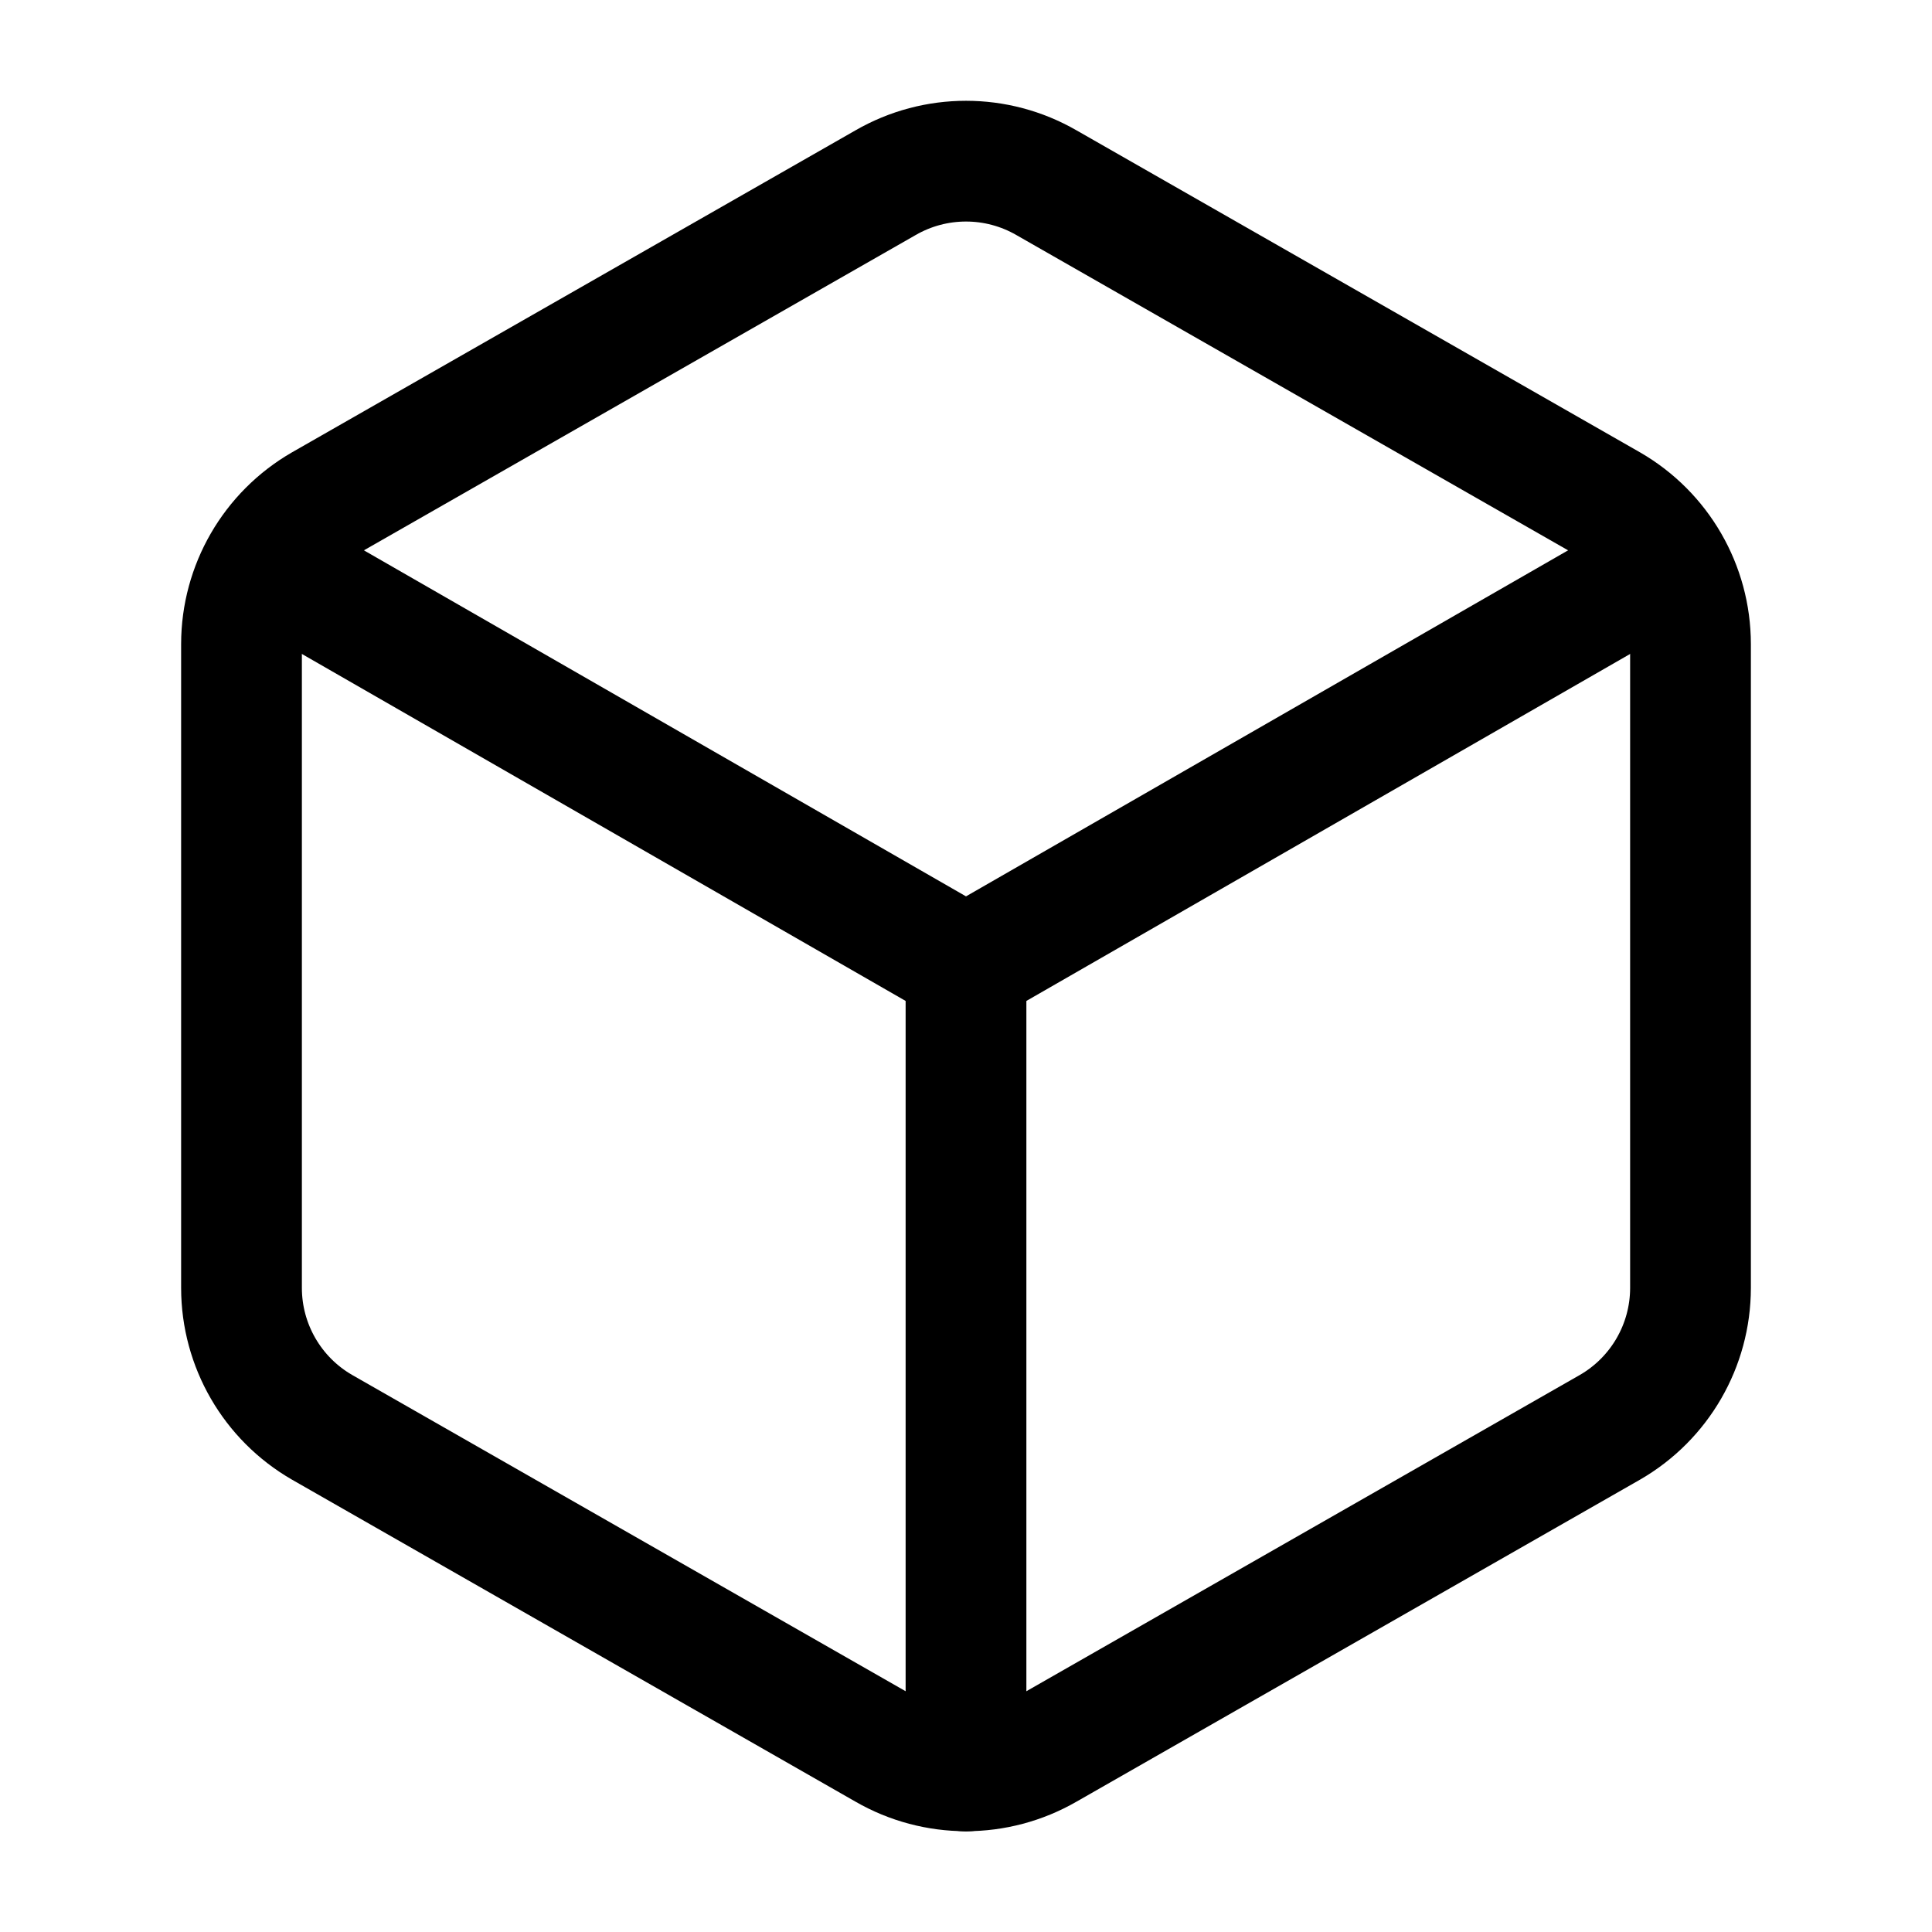
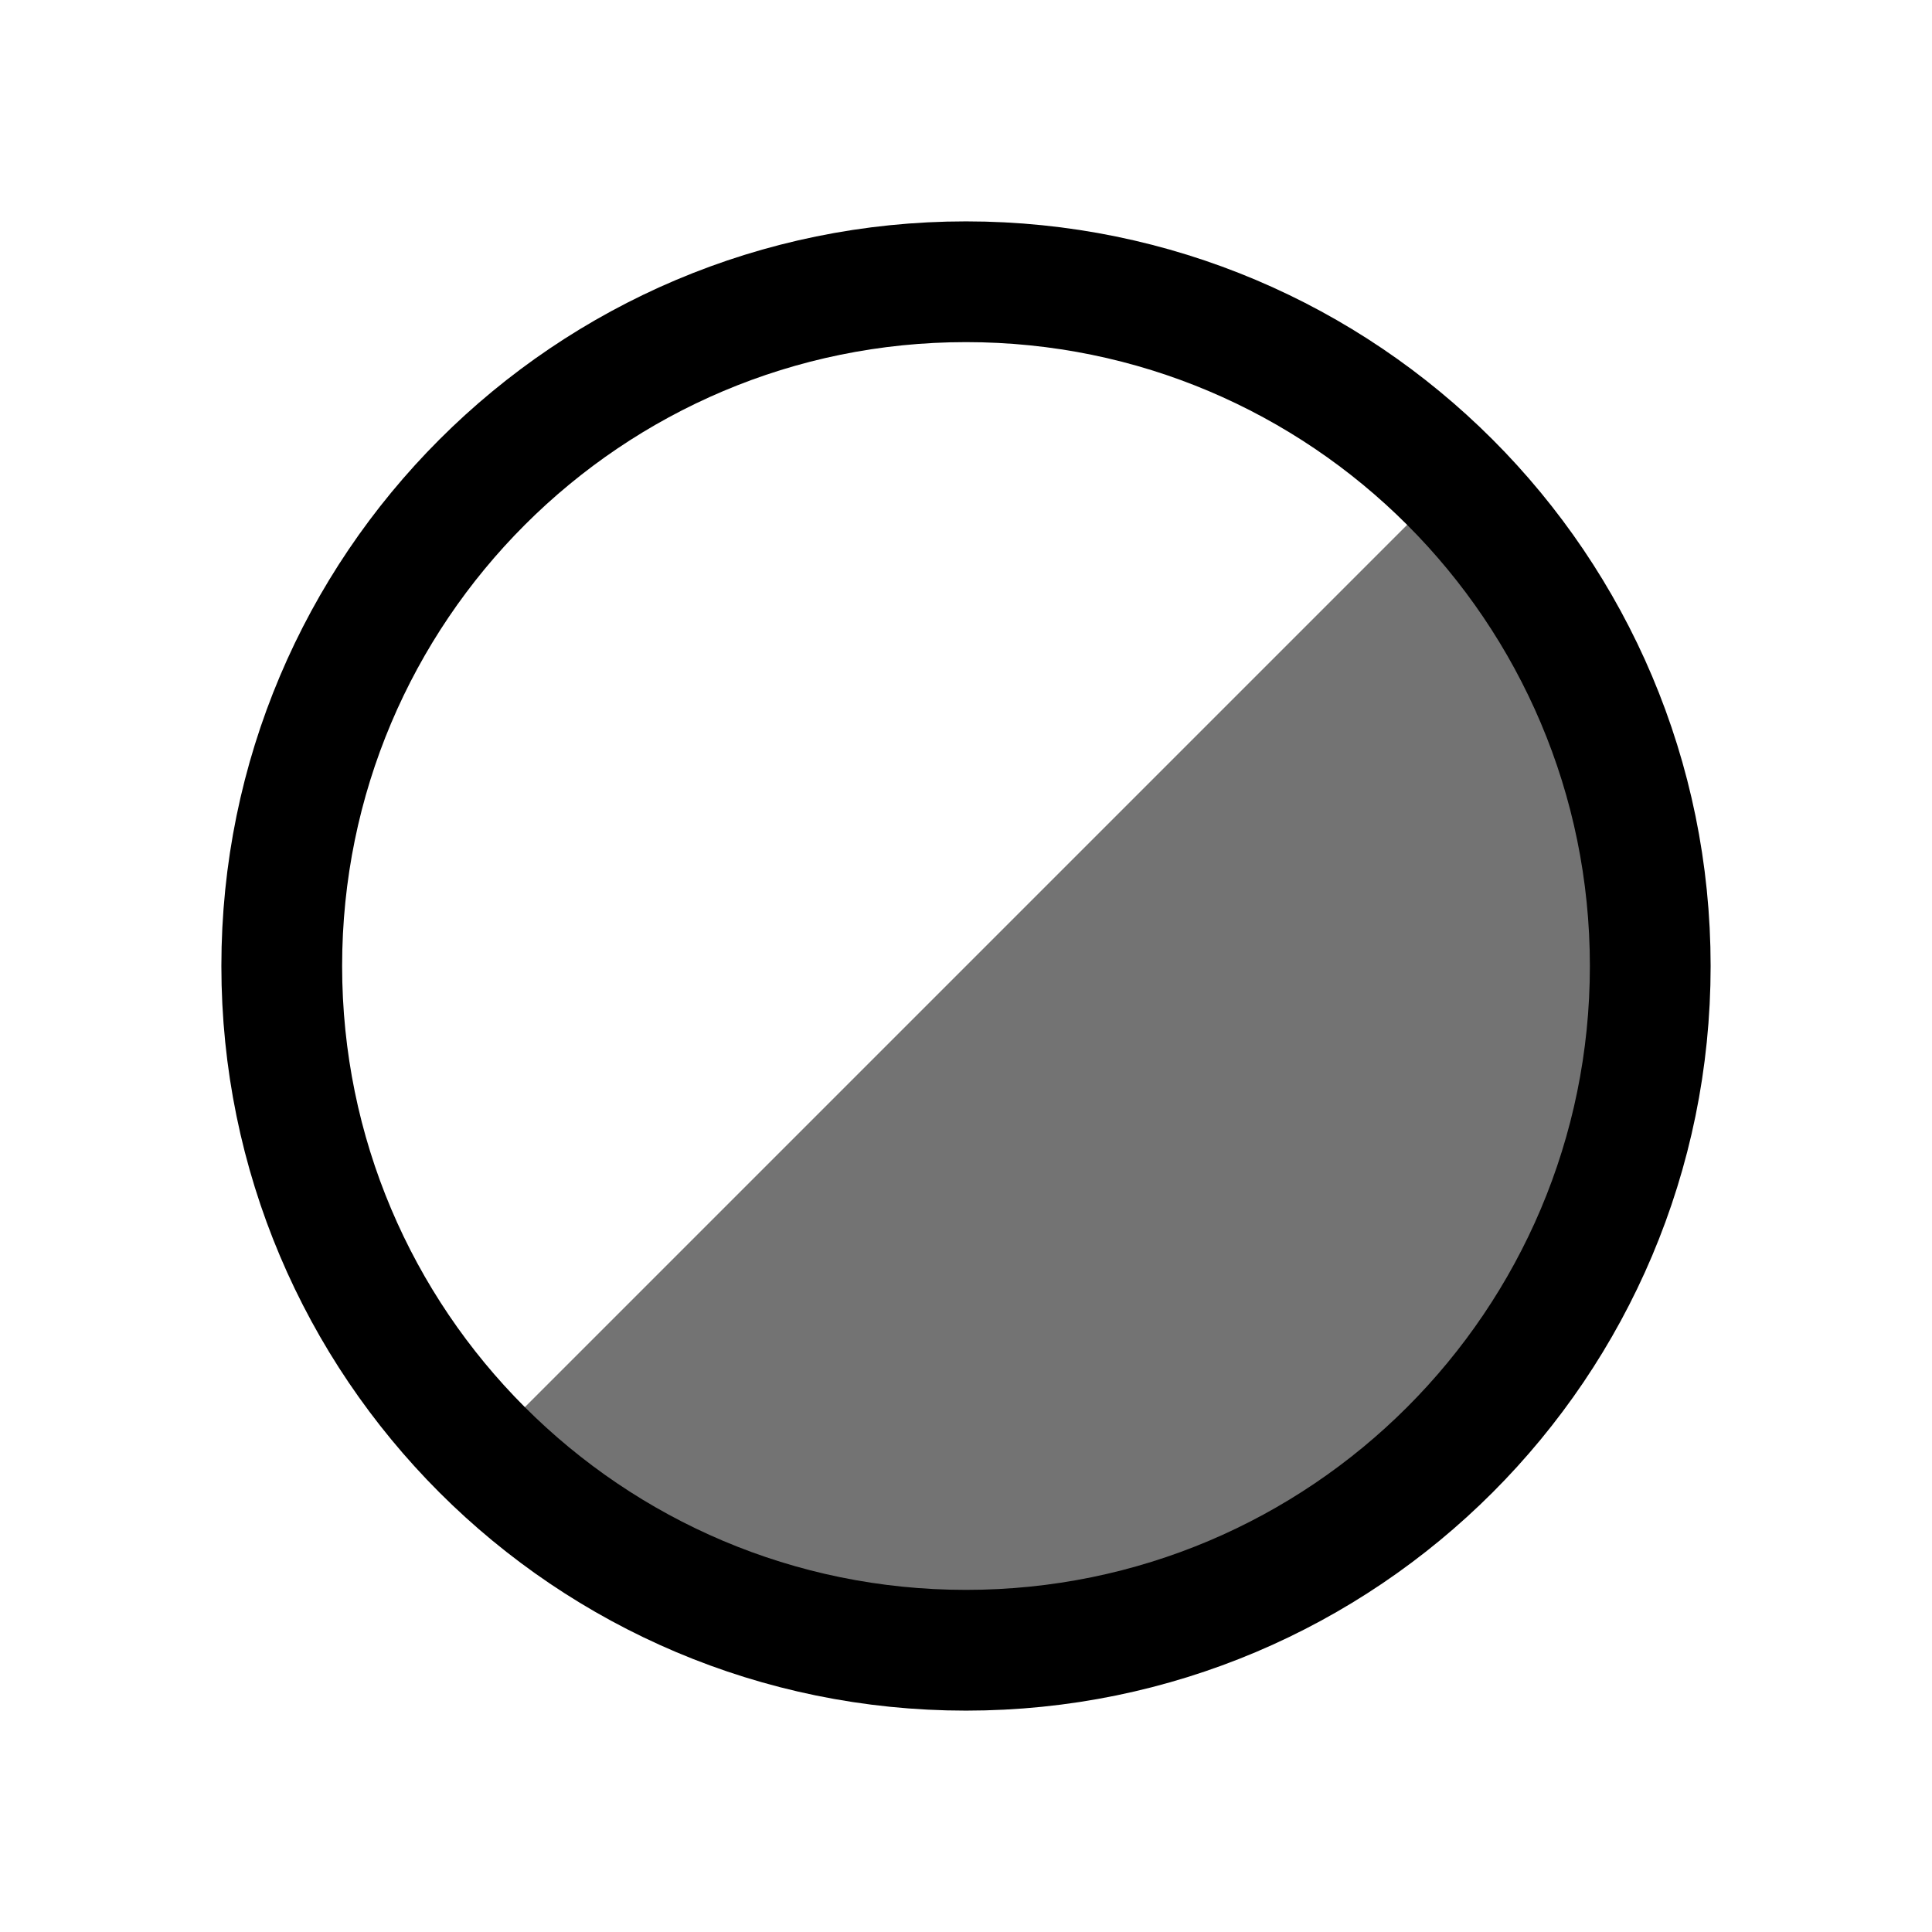
- <svg xmlns="http://www.w3.org/2000/svg" width="24" height="24" viewBox="0 0 24 24" fill="none" stroke="currentColor" stroke-width="1.5" stroke-linecap="round" stroke-linejoin="round">
-   <path d="M21 8a2 2 0 0 0-1-1.73l-7-4a2 2 0 0 0-2 0l-7 4A2 2 0 0 0 3 8v8a2 2 0 0 0 1 1.73l7 4a2 2 0 0 0 2 0l7-4A2 2 0 0 0 21 16Z" />
-   <path d="m3.3 7 8.7 5 8.7-5" />
-   <path d="M12 22V12" />
+ <svg xmlns="http://www.w3.org/2000/svg" viewBox="0 0 24 24" fill="none" stroke="currentColor" stroke-width="1.5" stroke-linecap="round" stroke-linejoin="round">
+   <circle cx="12" cy="12" r="8.5" />
+   <path d="M18 6a8.5 8.5 0 0 1-12 12Z" fill="currentColor" fill-opacity=".55" stroke="none" />
</svg>
